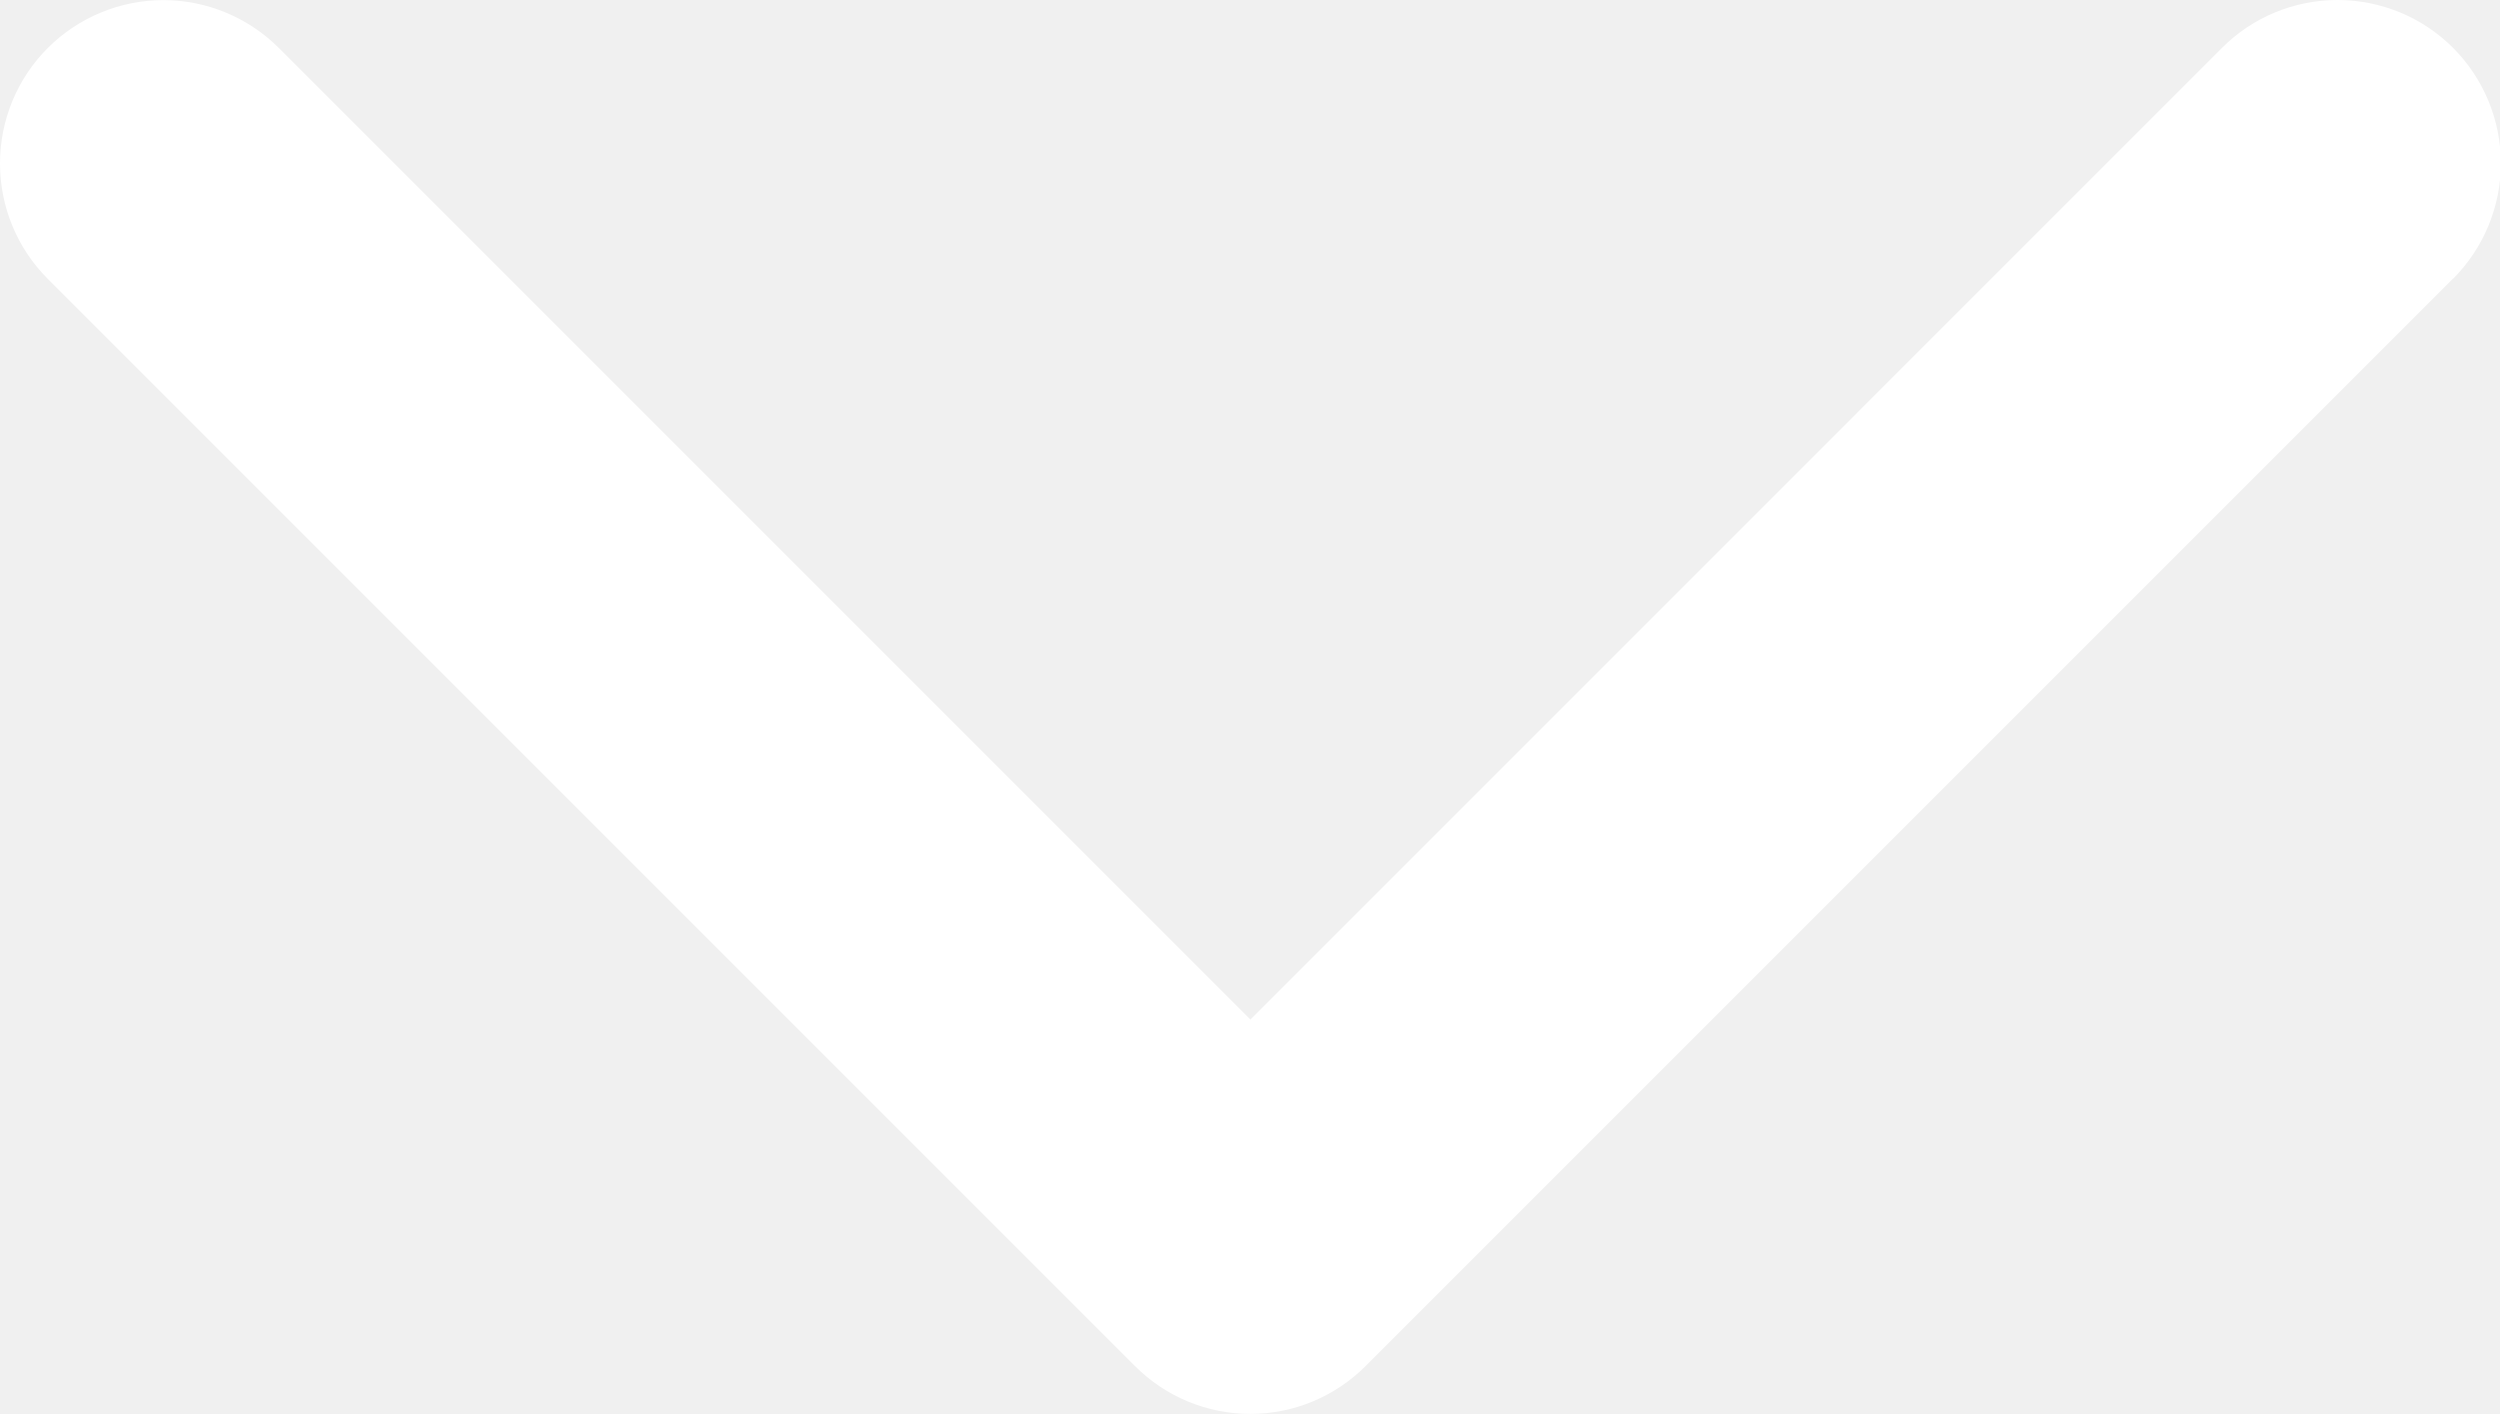
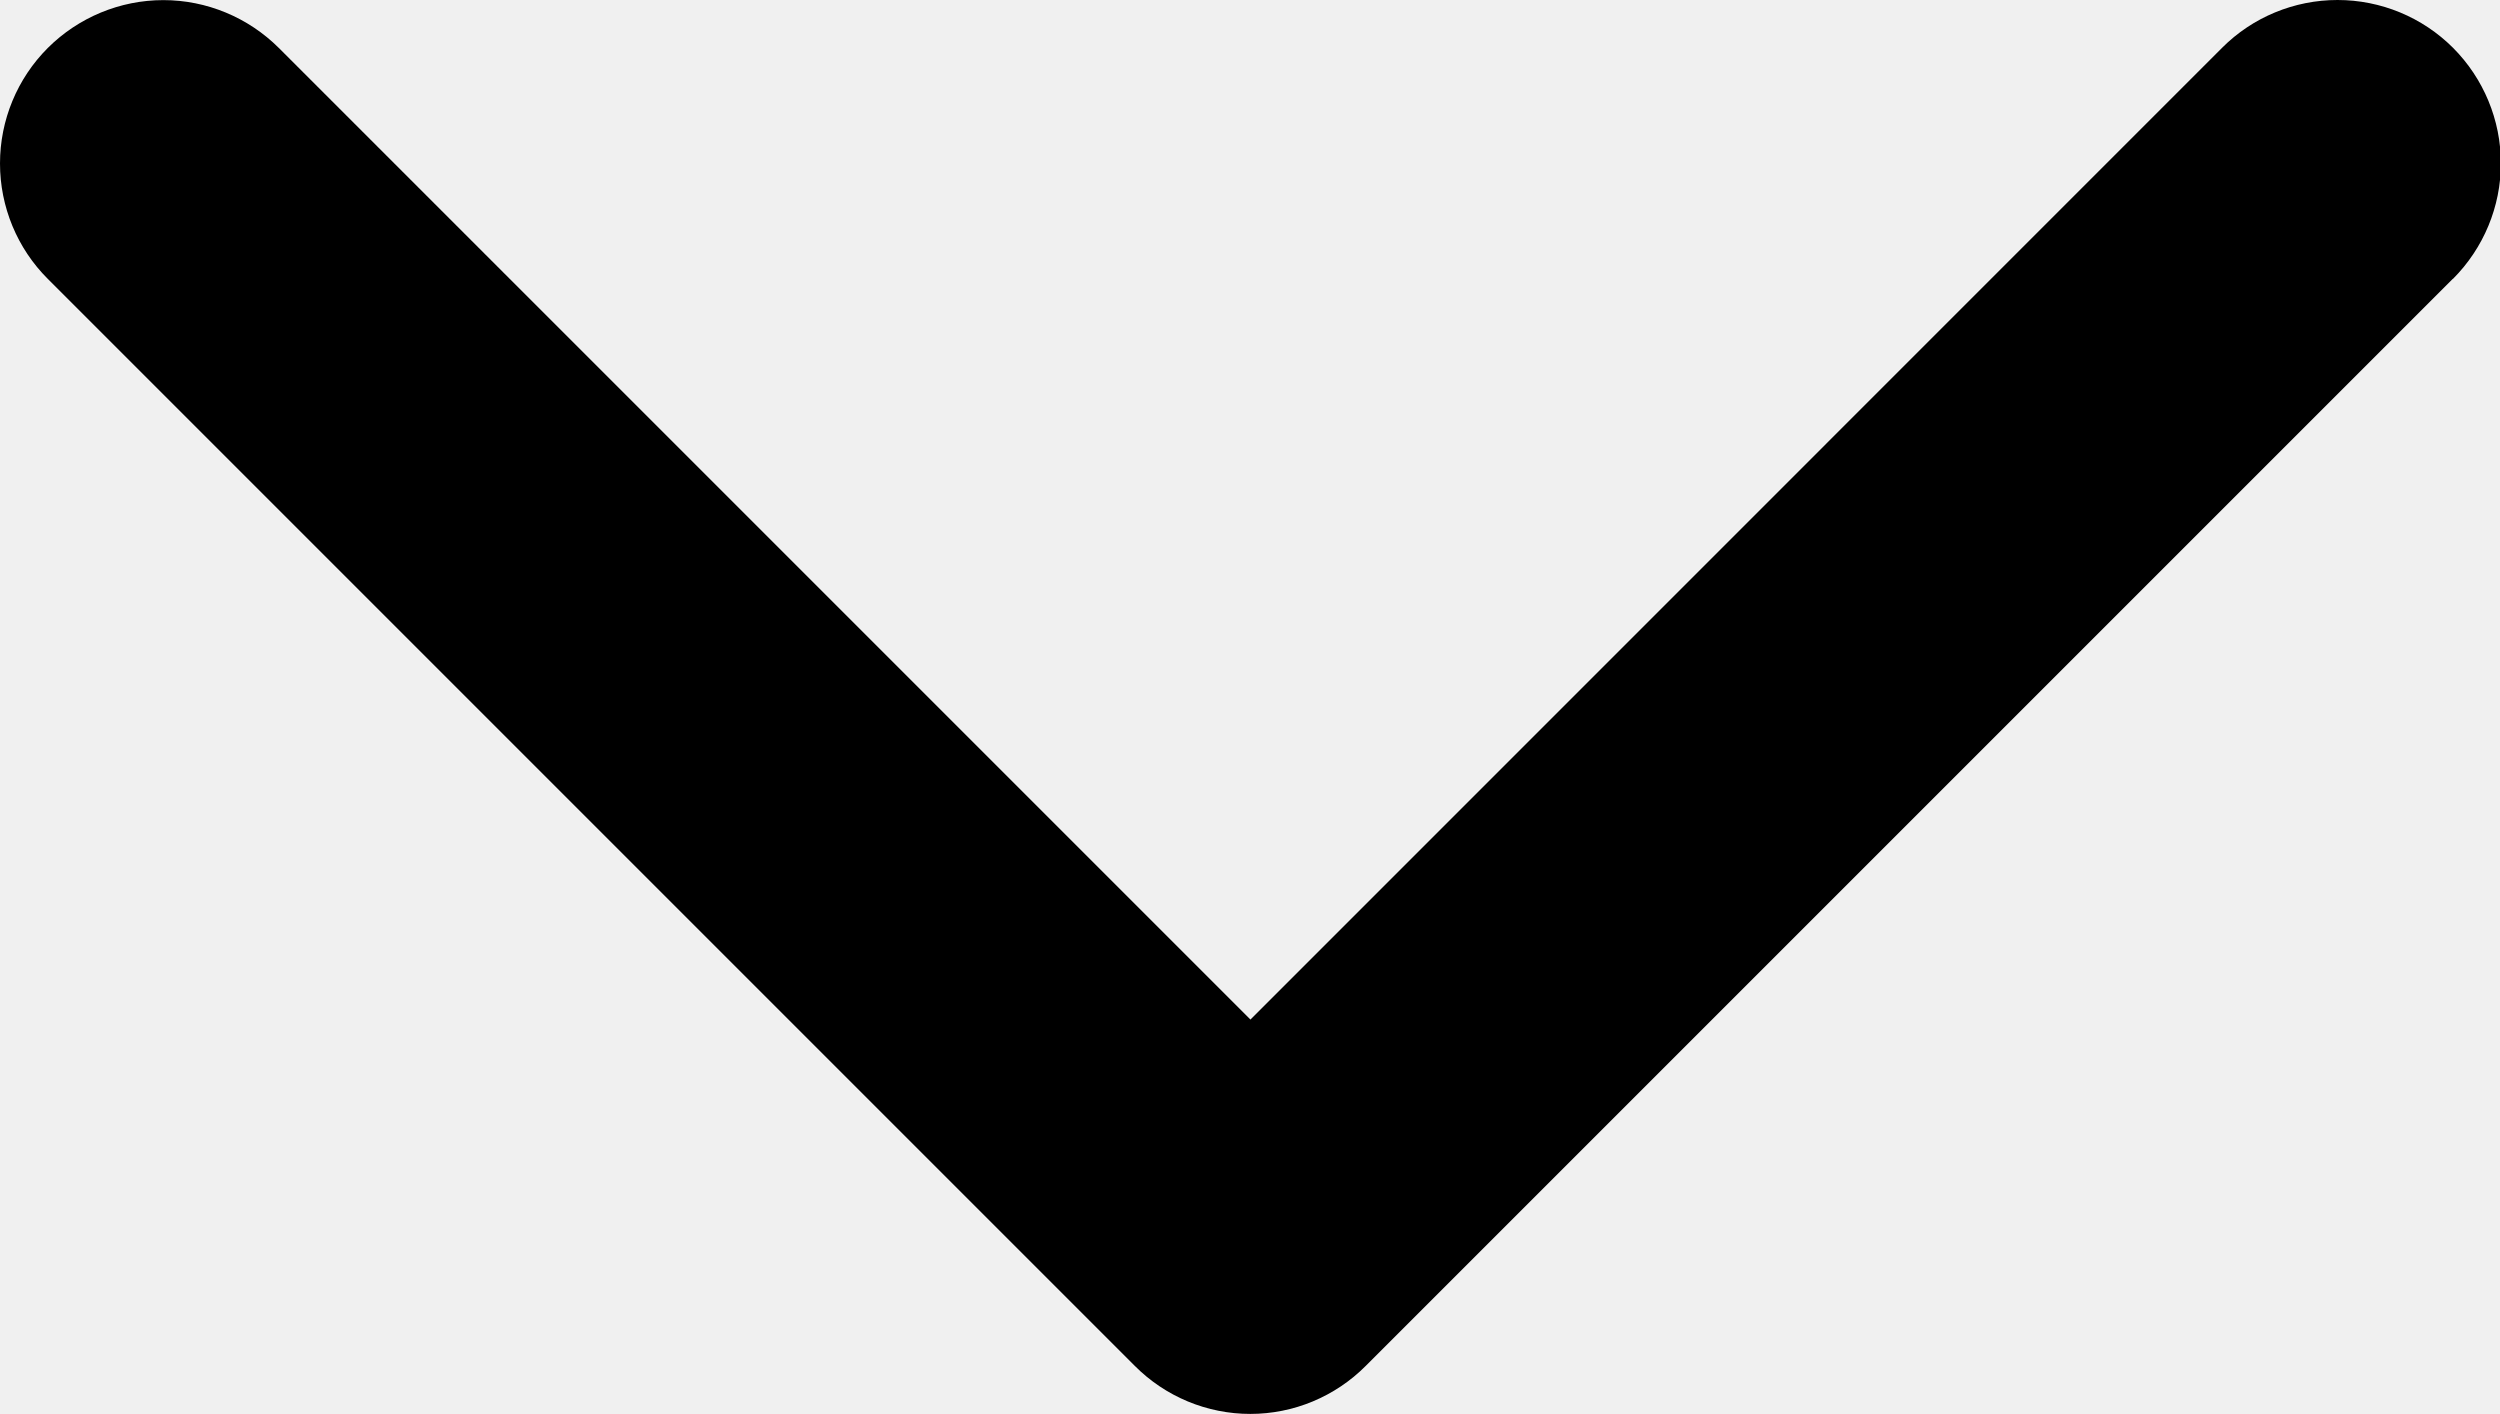
- <svg xmlns="http://www.w3.org/2000/svg" width="23" height="13" viewBox="0 0 23 13" fill="none">
-   <path d="M22.565 2.566L12.565 12.566C12.426 12.706 12.26 12.817 12.078 12.893C11.896 12.969 11.7 13.008 11.503 13.008C11.305 13.008 11.11 12.969 10.927 12.893C10.745 12.817 10.579 12.706 10.44 12.566L0.44 2.566C0.158 2.285 -4.19903e-09 1.902 0 1.504C4.19904e-09 1.105 0.158 0.723 0.44 0.441C0.722 0.16 1.104 0.001 1.503 0.001C1.901 0.001 2.283 0.16 2.565 0.441L11.504 9.38L20.443 0.44C20.724 0.158 21.107 0 21.505 0C21.904 0 22.286 0.158 22.568 0.44C22.849 0.722 23.008 1.104 23.008 1.503C23.008 1.901 22.849 2.283 22.568 2.565L22.565 2.566Z" fill="white" />
+ <svg xmlns="http://www.w3.org/2000/svg" width="23" height="13" viewBox="0 0 23 13">
+   <path d="M22.565 2.566L12.565 12.566C12.426 12.706 12.26 12.817 12.078 12.893C11.896 12.969 11.7 13.008 11.503 13.008C11.305 13.008 11.11 12.969 10.927 12.893C10.745 12.817 10.579 12.706 10.44 12.566L0.44 2.566C0.158 2.285 -4.19903e-09 1.902 0 1.504C4.19904e-09 1.105 0.158 0.723 0.44 0.441C0.722 0.16 1.104 0.001 1.503 0.001C1.901 0.001 2.283 0.16 2.565 0.441L11.504 9.38L20.443 0.44C20.724 0.158 21.107 0 21.505 0C21.904 0 22.286 0.158 22.568 0.44C22.849 0.722 23.008 1.104 23.008 1.503C23.008 1.901 22.849 2.283 22.568 2.565L22.565 2.566Z" />
</svg>
